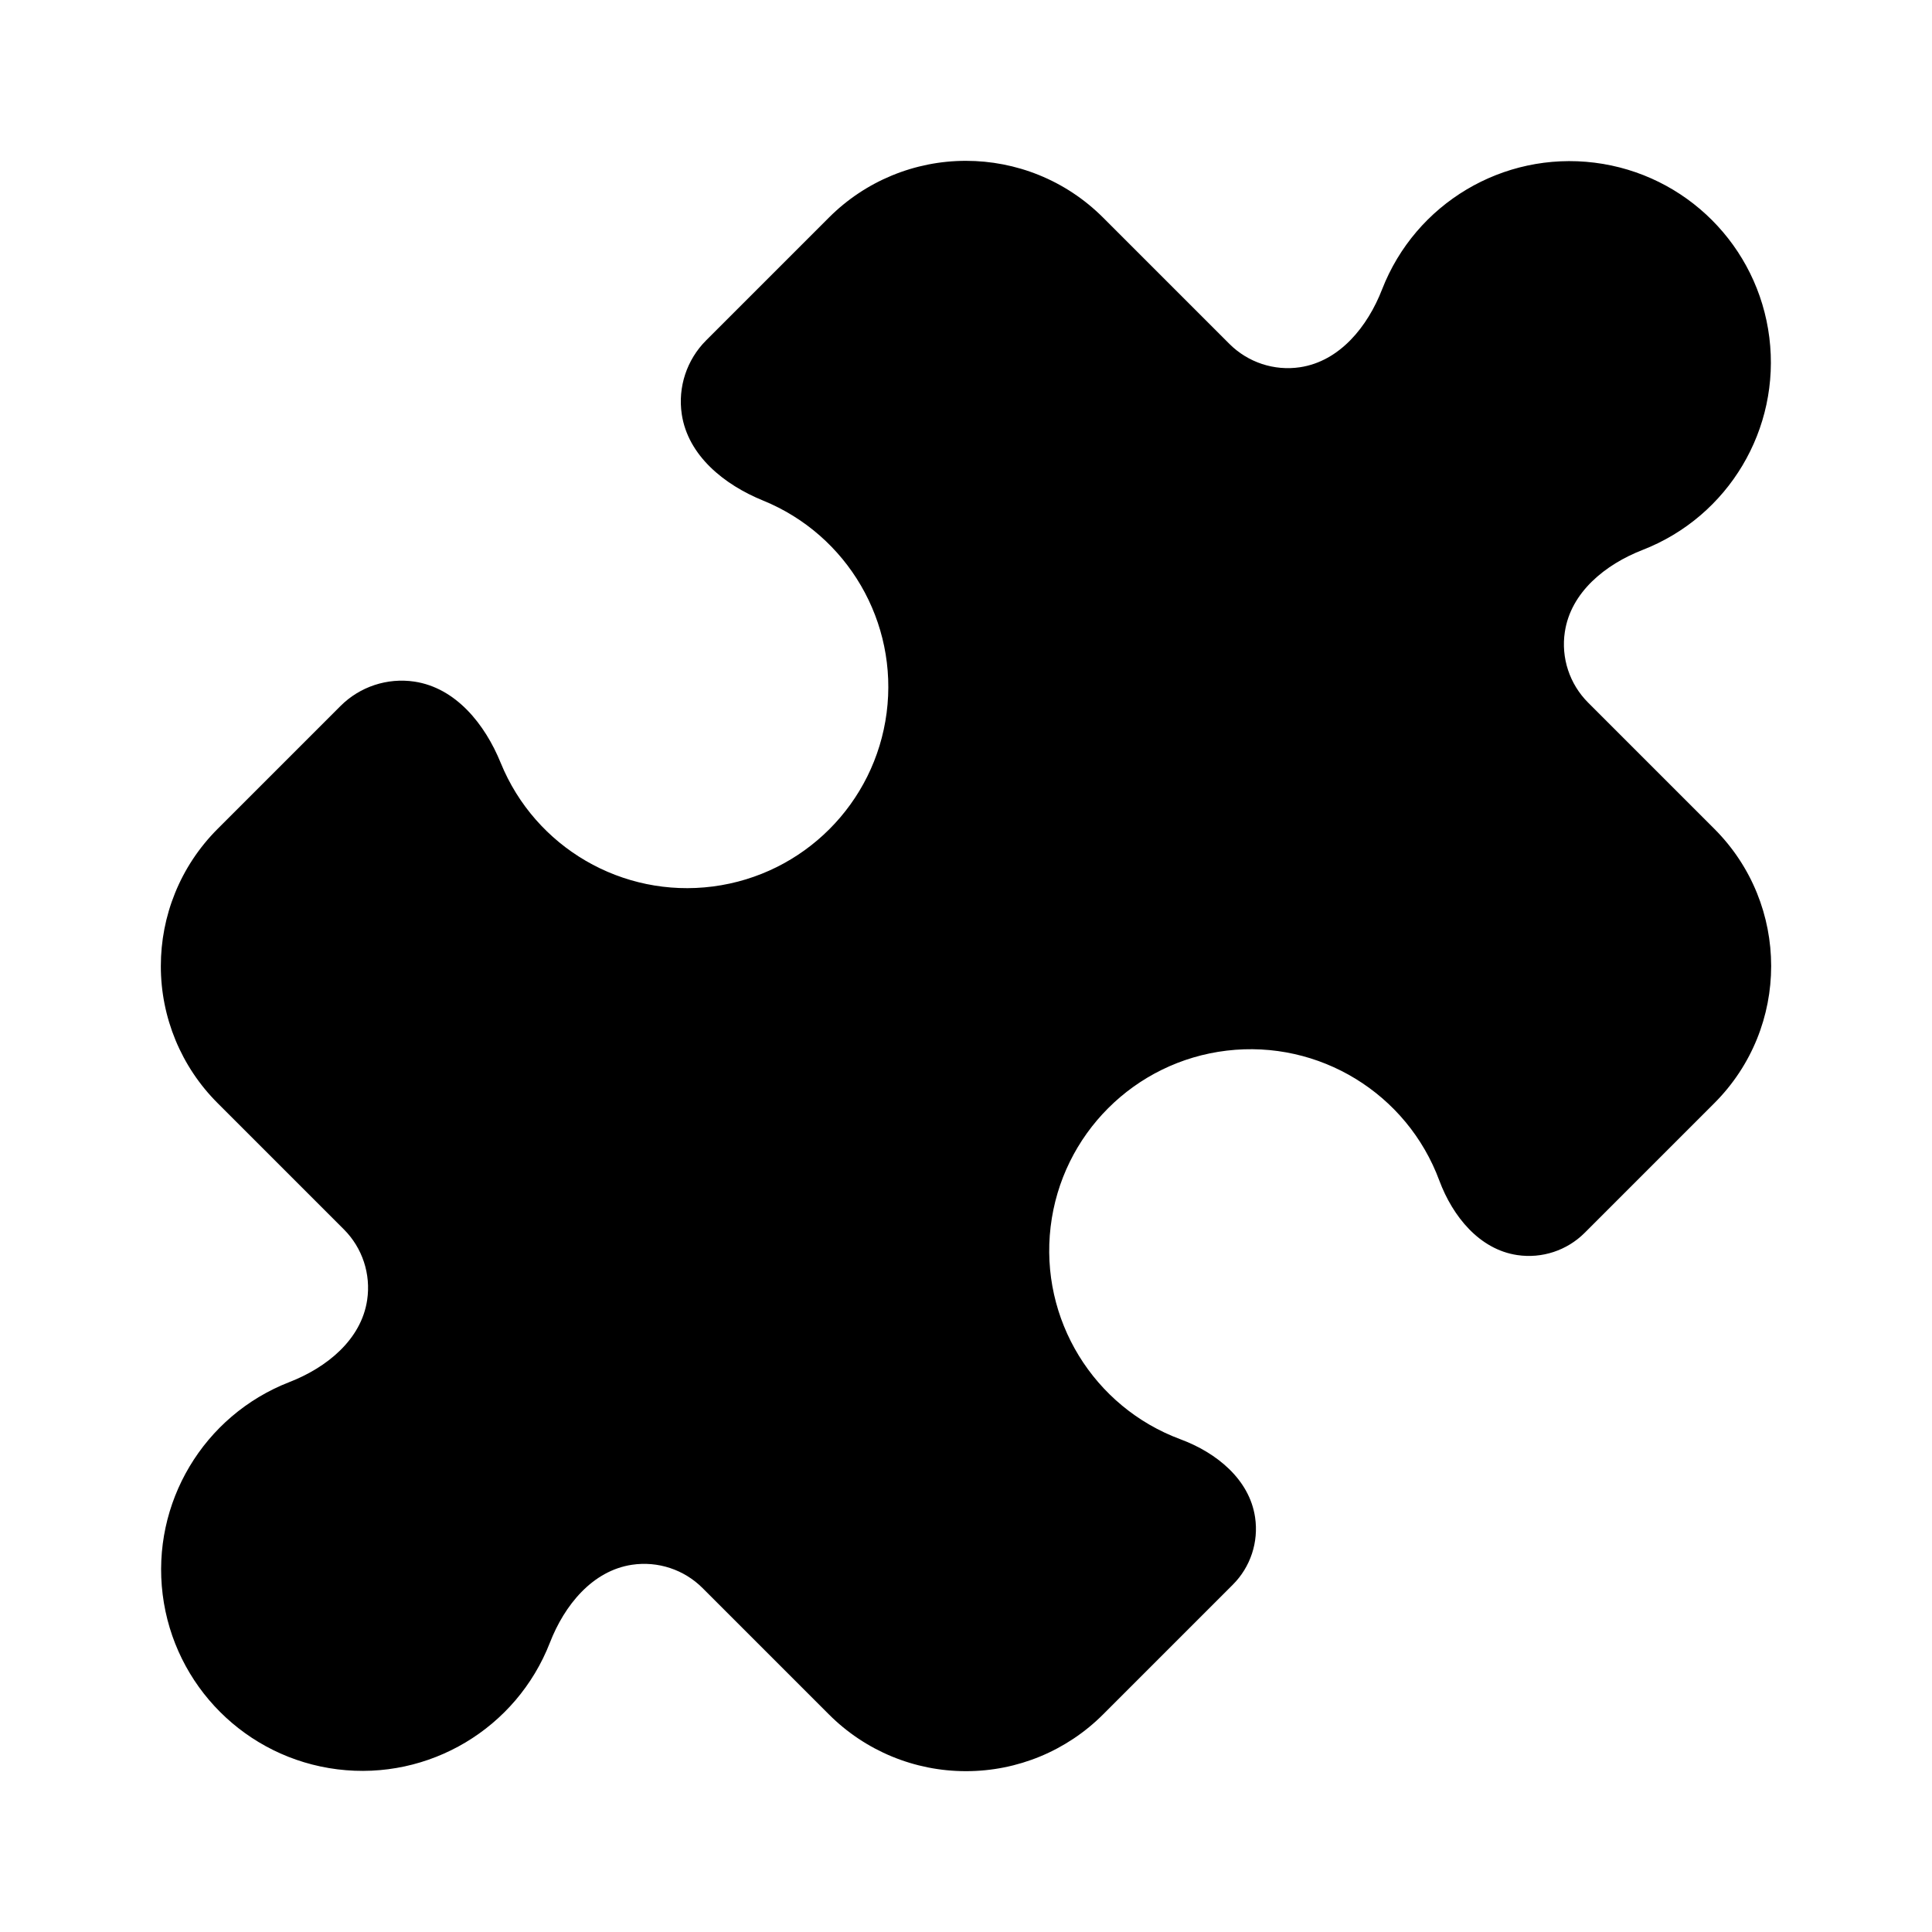
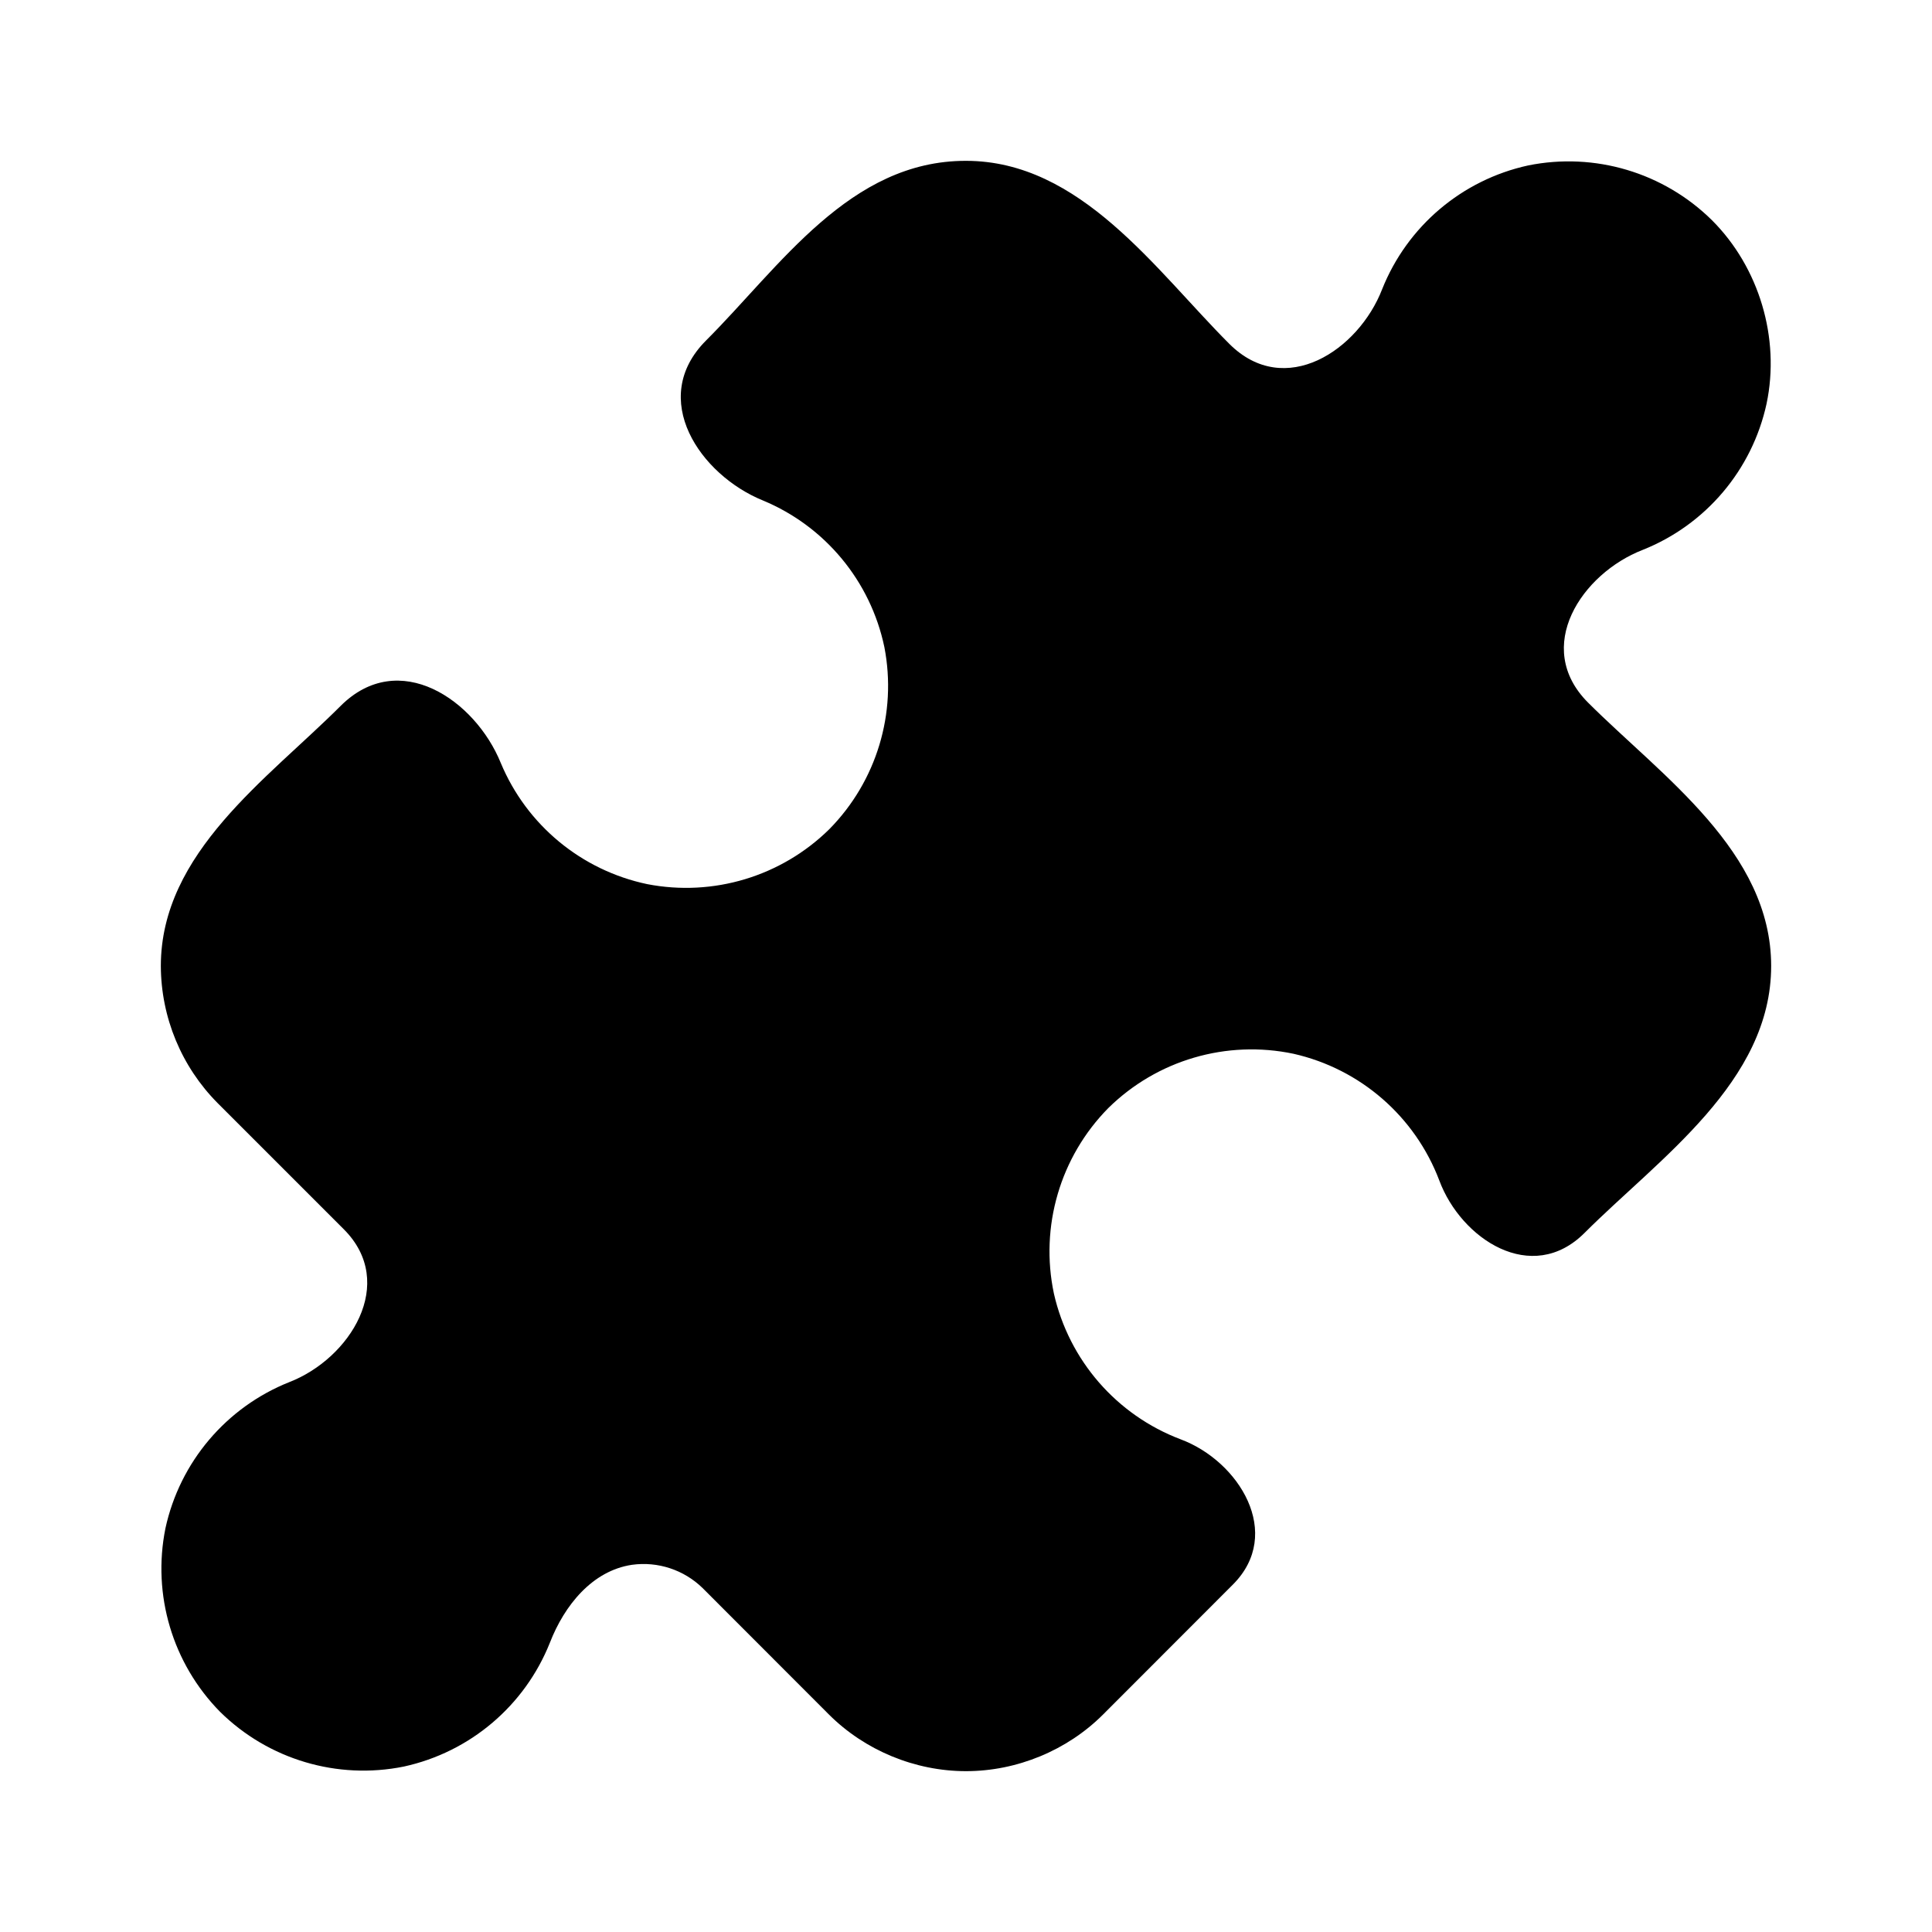
- <svg xmlns="http://www.w3.org/2000/svg" width="24" height="24" viewBox="0 0 24 24" stroke-width="1.5">
-   <path d="M19.439 7.85c-.049.322.059.648.289.878l1.568 1.568c.47.47.706 1.087.706 1.704s-.235 1.233-.706 1.704l-1.611 1.611a.98.98 0 0 1-.837.276c-.47-.07-.802-.48-.968-.925a2.501 2.501 0 1 0-3.214 3.214c.446.166.855.497.925.968a.979.979 0 0 1-.276.837l-1.61 1.61a2.404 2.404 0 0 1-1.705.707 2.402 2.402 0 0 1-1.704-.706l-1.568-1.568a1.026 1.026 0 0 0-.877-.29c-.493.074-.84.504-1.02.968a2.5 2.5 0 1 1-3.237-3.237c.464-.18.894-.527.967-1.02a1.026 1.026 0 0 0-.289-.877l-1.568-1.568A2.402 2.402 0 0 1 1.998 12c0-.617.236-1.234.706-1.704L4.23 8.77c.24-.24.581-.353.917-.303.515.077.877.528 1.073 1.01a2.5 2.5 0 1 0 3.259-3.259c-.482-.196-.933-.558-1.01-1.073-.05-.336.062-.676.303-.917l1.525-1.525A2.402 2.402 0 0 1 12 1.998c.617 0 1.234.236 1.704.706l1.568 1.568c.23.23.556.338.877.29.493-.074.84-.504 1.02-.968a2.5 2.5 0 1 1 3.237 3.237c-.464.18-.894.527-.967 1.02Z" stroke-linecap="round" stroke-linejoin="round" />
+ <svg xmlns="http://www.w3.org/2000/svg" viewBox="0 0 16 16" stroke-linecap="round" stroke-linejoin="round">
+   <path d="M13.152 5.819c.61.609 1.516 1.232 1.516 2.181 0 .96-.93 1.595-1.545 2.21-.438.438-1.023.05-1.203-.433a1.69 1.69 0 0 0-1.207-1.05 1.69 1.69 0 0 0-1.535.45 1.69 1.69 0 0 0-.45 1.536 1.69 1.69 0 0 0 1.05 1.207c.483.18.855.78.432 1.203l-1.073 1.074c-.298.299-.715.471-1.137.471s-.838-.172-1.136-.47l-1.045-1.046a.7.7 0 0 0-.585-.193c-.329.049-.56.336-.68.645a1.69 1.69 0 0 1-1.21 1.026 1.69 1.69 0 0 1-1.521-.453 1.69 1.69 0 0 1-.453-1.52 1.69 1.69 0 0 1 1.026-1.211c.503-.195.896-.82.452-1.265L1.803 9.136A1.62 1.62 0 0 1 1.332 8c0-.939.885-1.55 1.488-2.153.484-.484 1.115-.05 1.327.471A1.69 1.69 0 0 0 5.36 7.322a1.69 1.69 0 0 0 1.508-.455 1.69 1.69 0 0 0 .456-1.508 1.69 1.69 0 0 0-1.005-1.214c-.52-.211-.955-.843-.471-1.326C6.461 2.206 7.038 1.33 8 1.332c.95 0 1.572.907 2.181 1.516.461.46 1.07.051 1.265-.452a1.69 1.69 0 0 1 1.21-1.026 1.69 1.69 0 0 1 1.521.453c.392.391.567.978.453 1.52a1.69 1.69 0 0 1-1.026 1.211c-.503.195-.913.804-.452 1.265" />
</svg>
